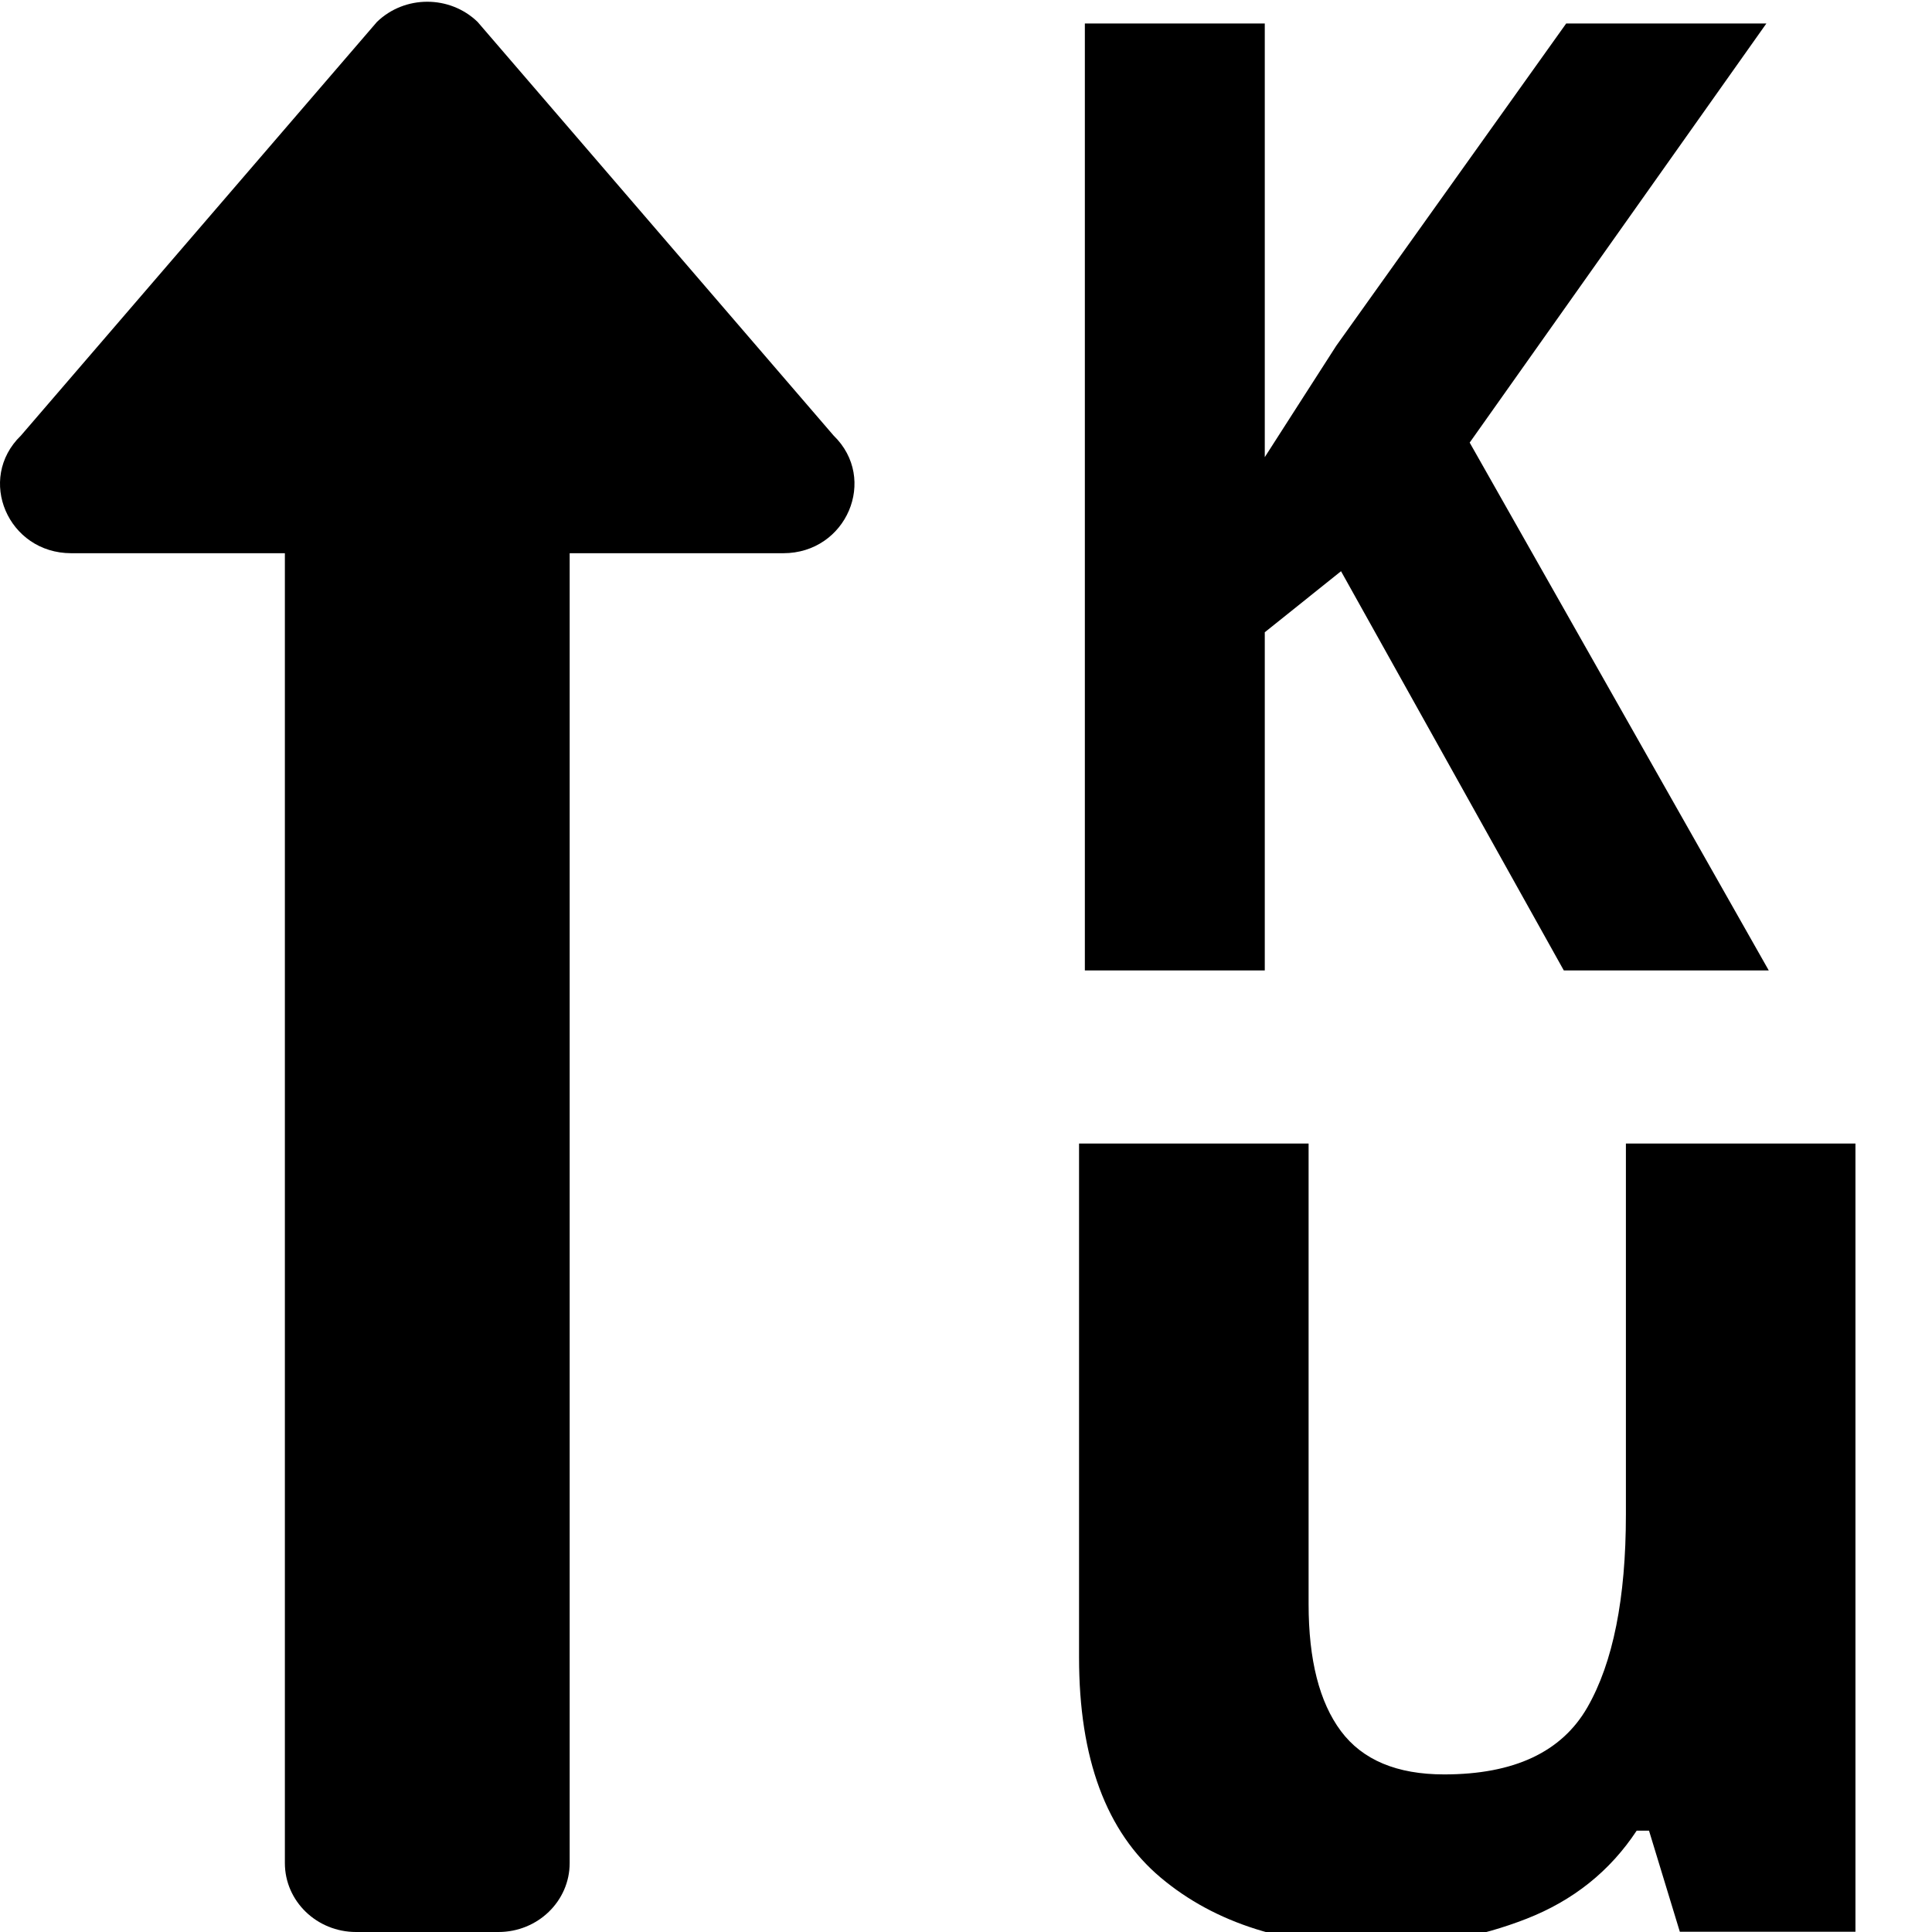
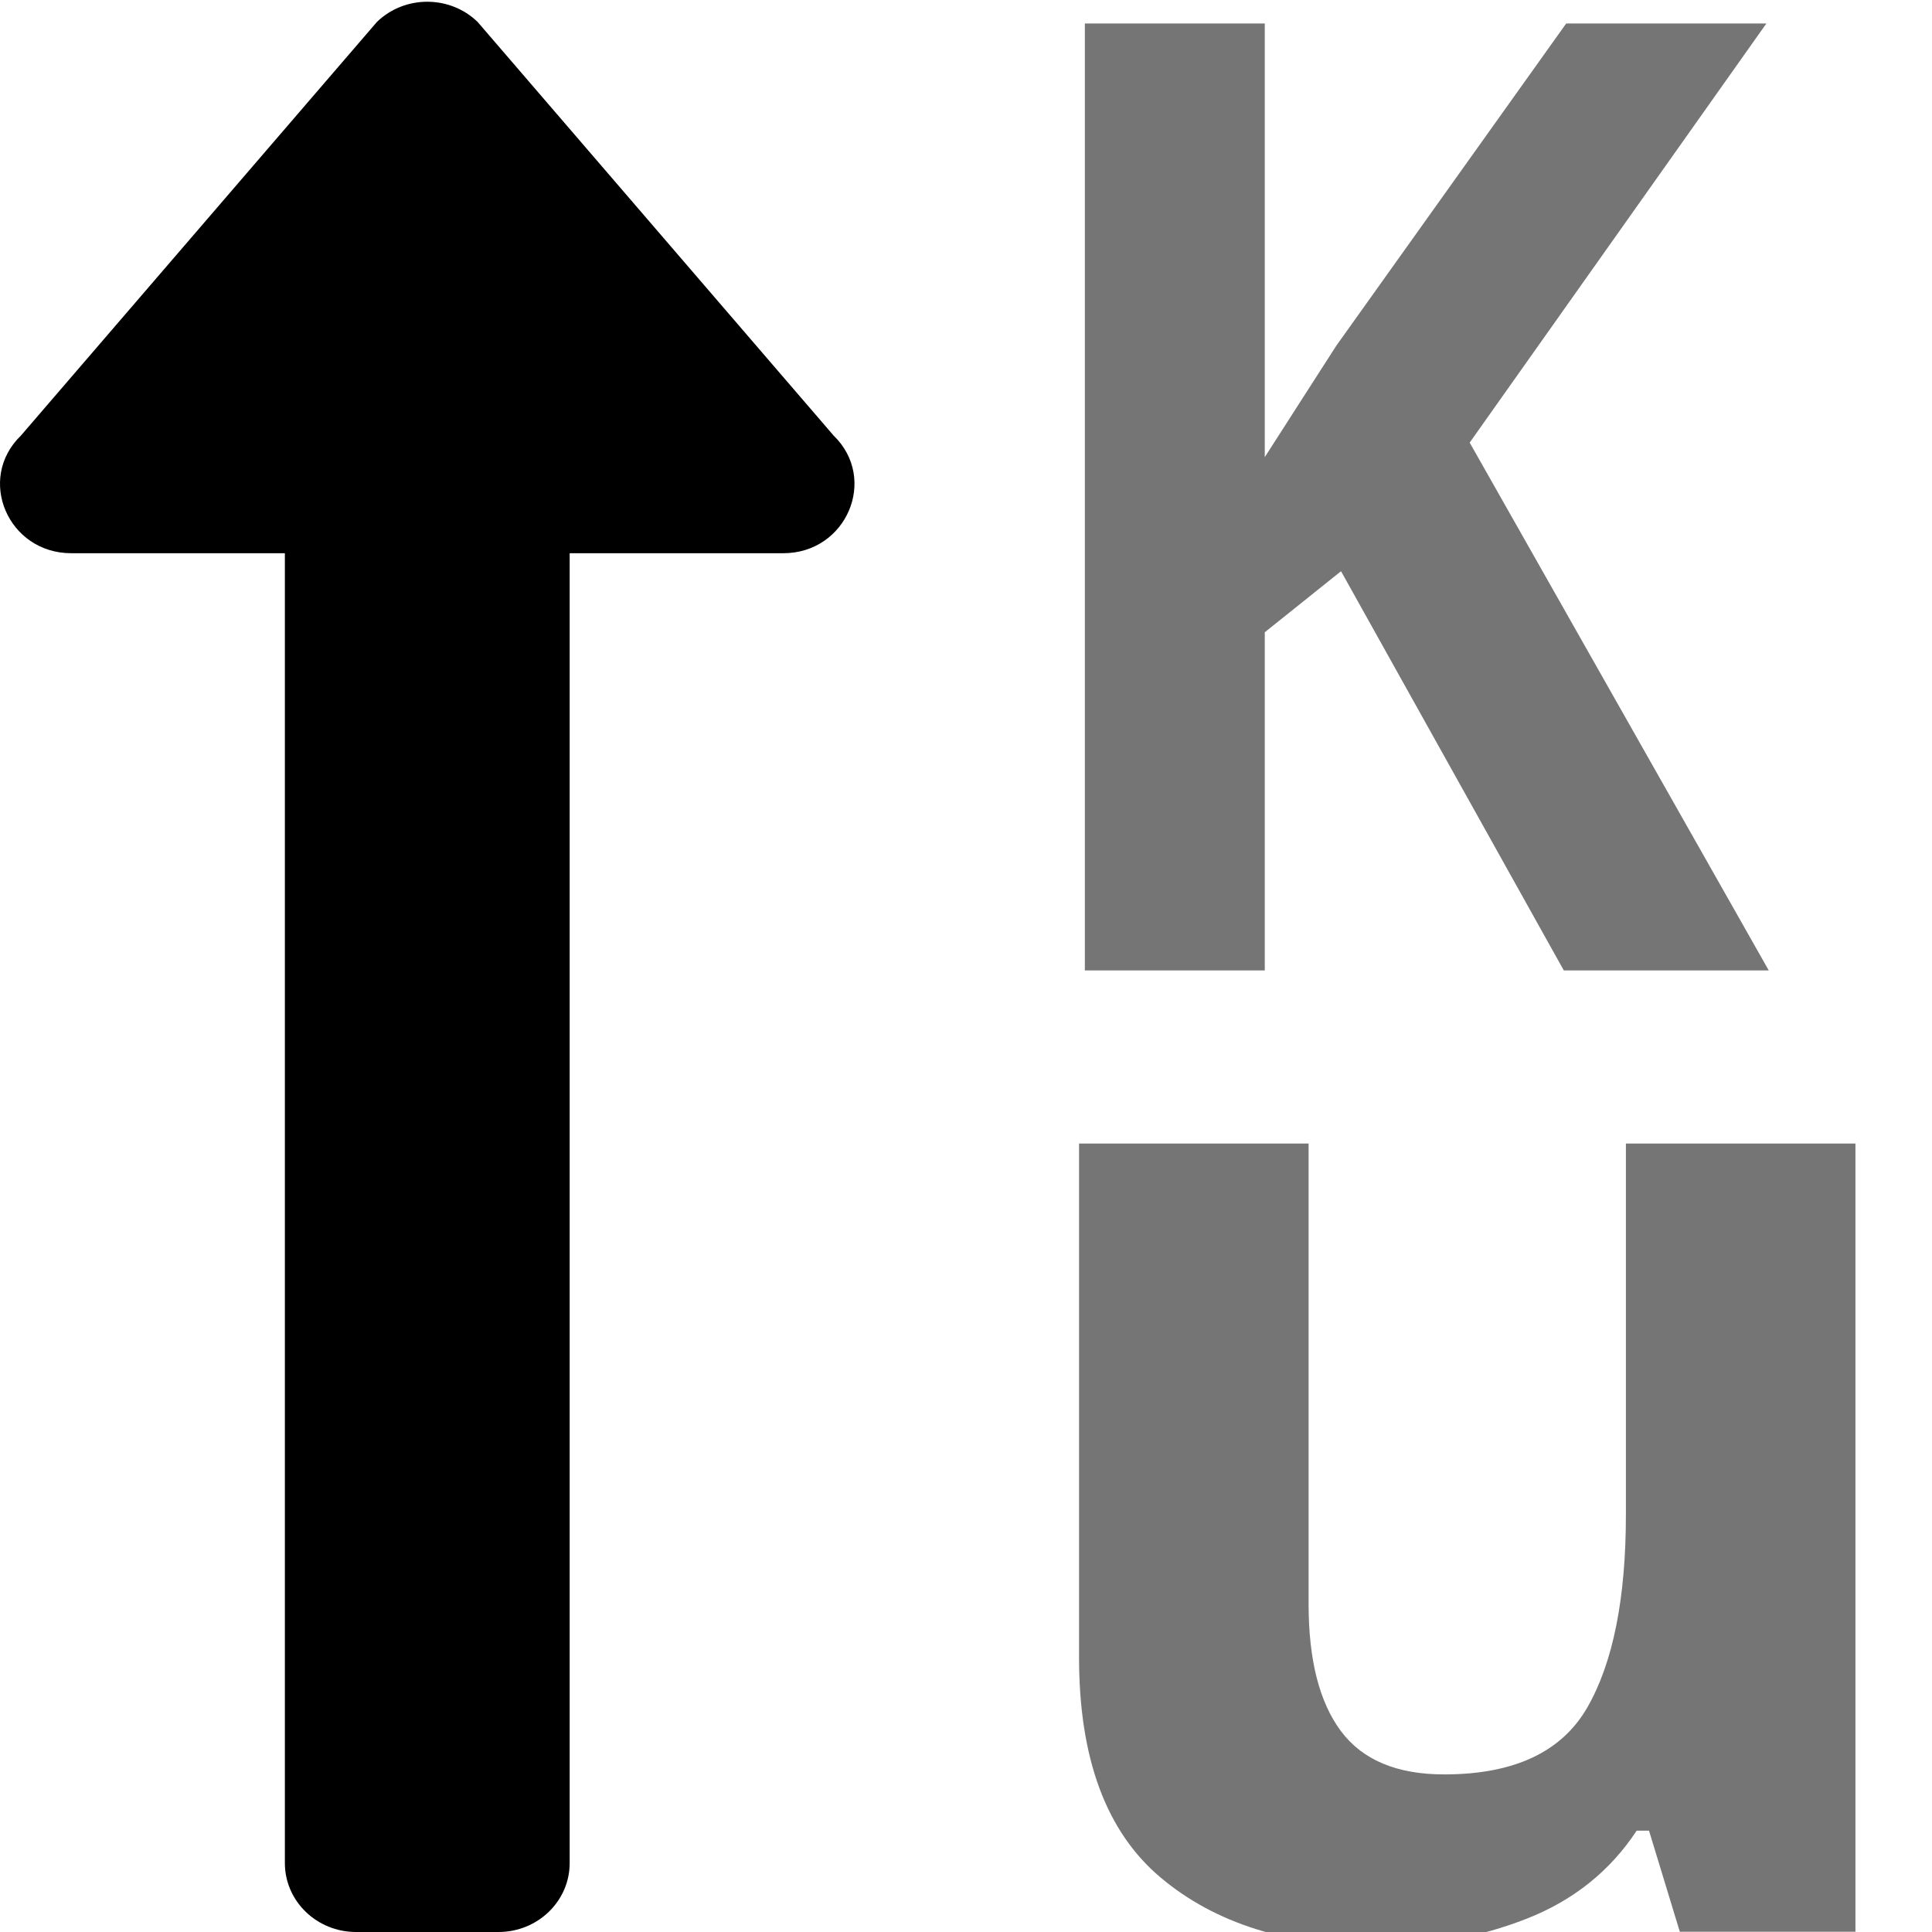
<svg xmlns="http://www.w3.org/2000/svg" viewBox="0 0 576 576" version="1.1" width="24" height="24" id="svg3911">
  <defs id="defs8" />
  <path d="m 233.522,164.935 h -63.682 v 390.512 c 0,11.35 -9.504,20.553 -21.227,20.553 h -42.455 c -11.724,0 -21.227,-9.203 -21.227,-20.553 V 164.935 H 21.248 c -18.853,0 -28.365,-22.146 -15.005,-35.081 L 112.38,6.535 c 8.289,-8.021 21.722,-8.021 30.01,0 L 248.527,129.854 c 13.32,12.91 3.861,35.081 -15.005,35.081 z" id="path2" style="fill:currentColor;stroke-width:1.305" />
-   <text transform="scale(0.9478175,1.055055)" id="text878" y="274.223" x="307.506" style="font-style:normal;font-variant:normal;font-weight:bold;font-stretch:normal;font-size:374.782px;line-height:1.25;font-family:sans-serif;stroke-width:1.335" xml:space="preserve">
-     <tspan style="font-style:normal;font-variant:normal;font-weight:bold;font-stretch:normal;font-size:374.782px;font-family:sans-serif;stroke-width:1.335" id="tspan876" y="274.223" x="307.506">K</tspan>
+   <text transform="scale(0.9478175,1.055055)" id="text878" y="274.223" x="307.506" style="font-style:normal;font-variant:normal;font-weight:bold;font-stretch:normal;font-size:374.782px;line-height:1.25;font-family:sans-serif;stroke-width:1.335;opacity:0.54;" xml:space="preserve">
+     <tspan style="font-style:normal;font-variant:normal;font-weight:bold;font-stretch:normal;font-size:374.782px;font-family:sans-serif;stroke-width:1.335;" id="tspan876" y="274.223" x="307.506">K</tspan>
  </text>
-   <text transform="scale(1.033004,0.9680507)" id="text872" y="594.93" x="278.081" style="font-style:normal;font-variant:normal;font-weight:bold;font-stretch:normal;font-size:444.592px;line-height:1.25;font-family:sans-serif;stroke-width:1.189" xml:space="preserve">
-     <tspan style="font-style:normal;font-variant:normal;font-weight:bold;font-stretch:normal;font-size:444.592px;font-family:sans-serif;stroke-width:1.189" id="tspan870" y="594.93" x="278.081">u</tspan>
+   <text transform="scale(1.033004,0.9680507)" id="text872" y="594.93" x="278.081" style="font-style:normal;font-variant:normal;font-weight:bold;font-stretch:normal;font-size:444.592px;line-height:1.25;font-family:sans-serif;stroke-width:1.189;opacity:0.54;" xml:space="preserve">
+     <tspan style="font-style:normal;font-variant:normal;font-weight:bold;font-stretch:normal;font-size:444.592px;font-family:sans-serif;stroke-width:1.189;" id="tspan870" y="594.93" x="278.081">u</tspan>
  </text>
  <text xml:space="preserve" style="font-style:normal;font-weight:normal;font-size:40px;line-height:1.25;font-family:sans-serif;letter-spacing:0px;word-spacing:0px;fill:#000000;fill-opacity:1;stroke:none" x="361.741" y="-11345.363" id="text822">
    <tspan id="tspan820" x="361.741" y="-11309.973" />
  </text>
</svg>
